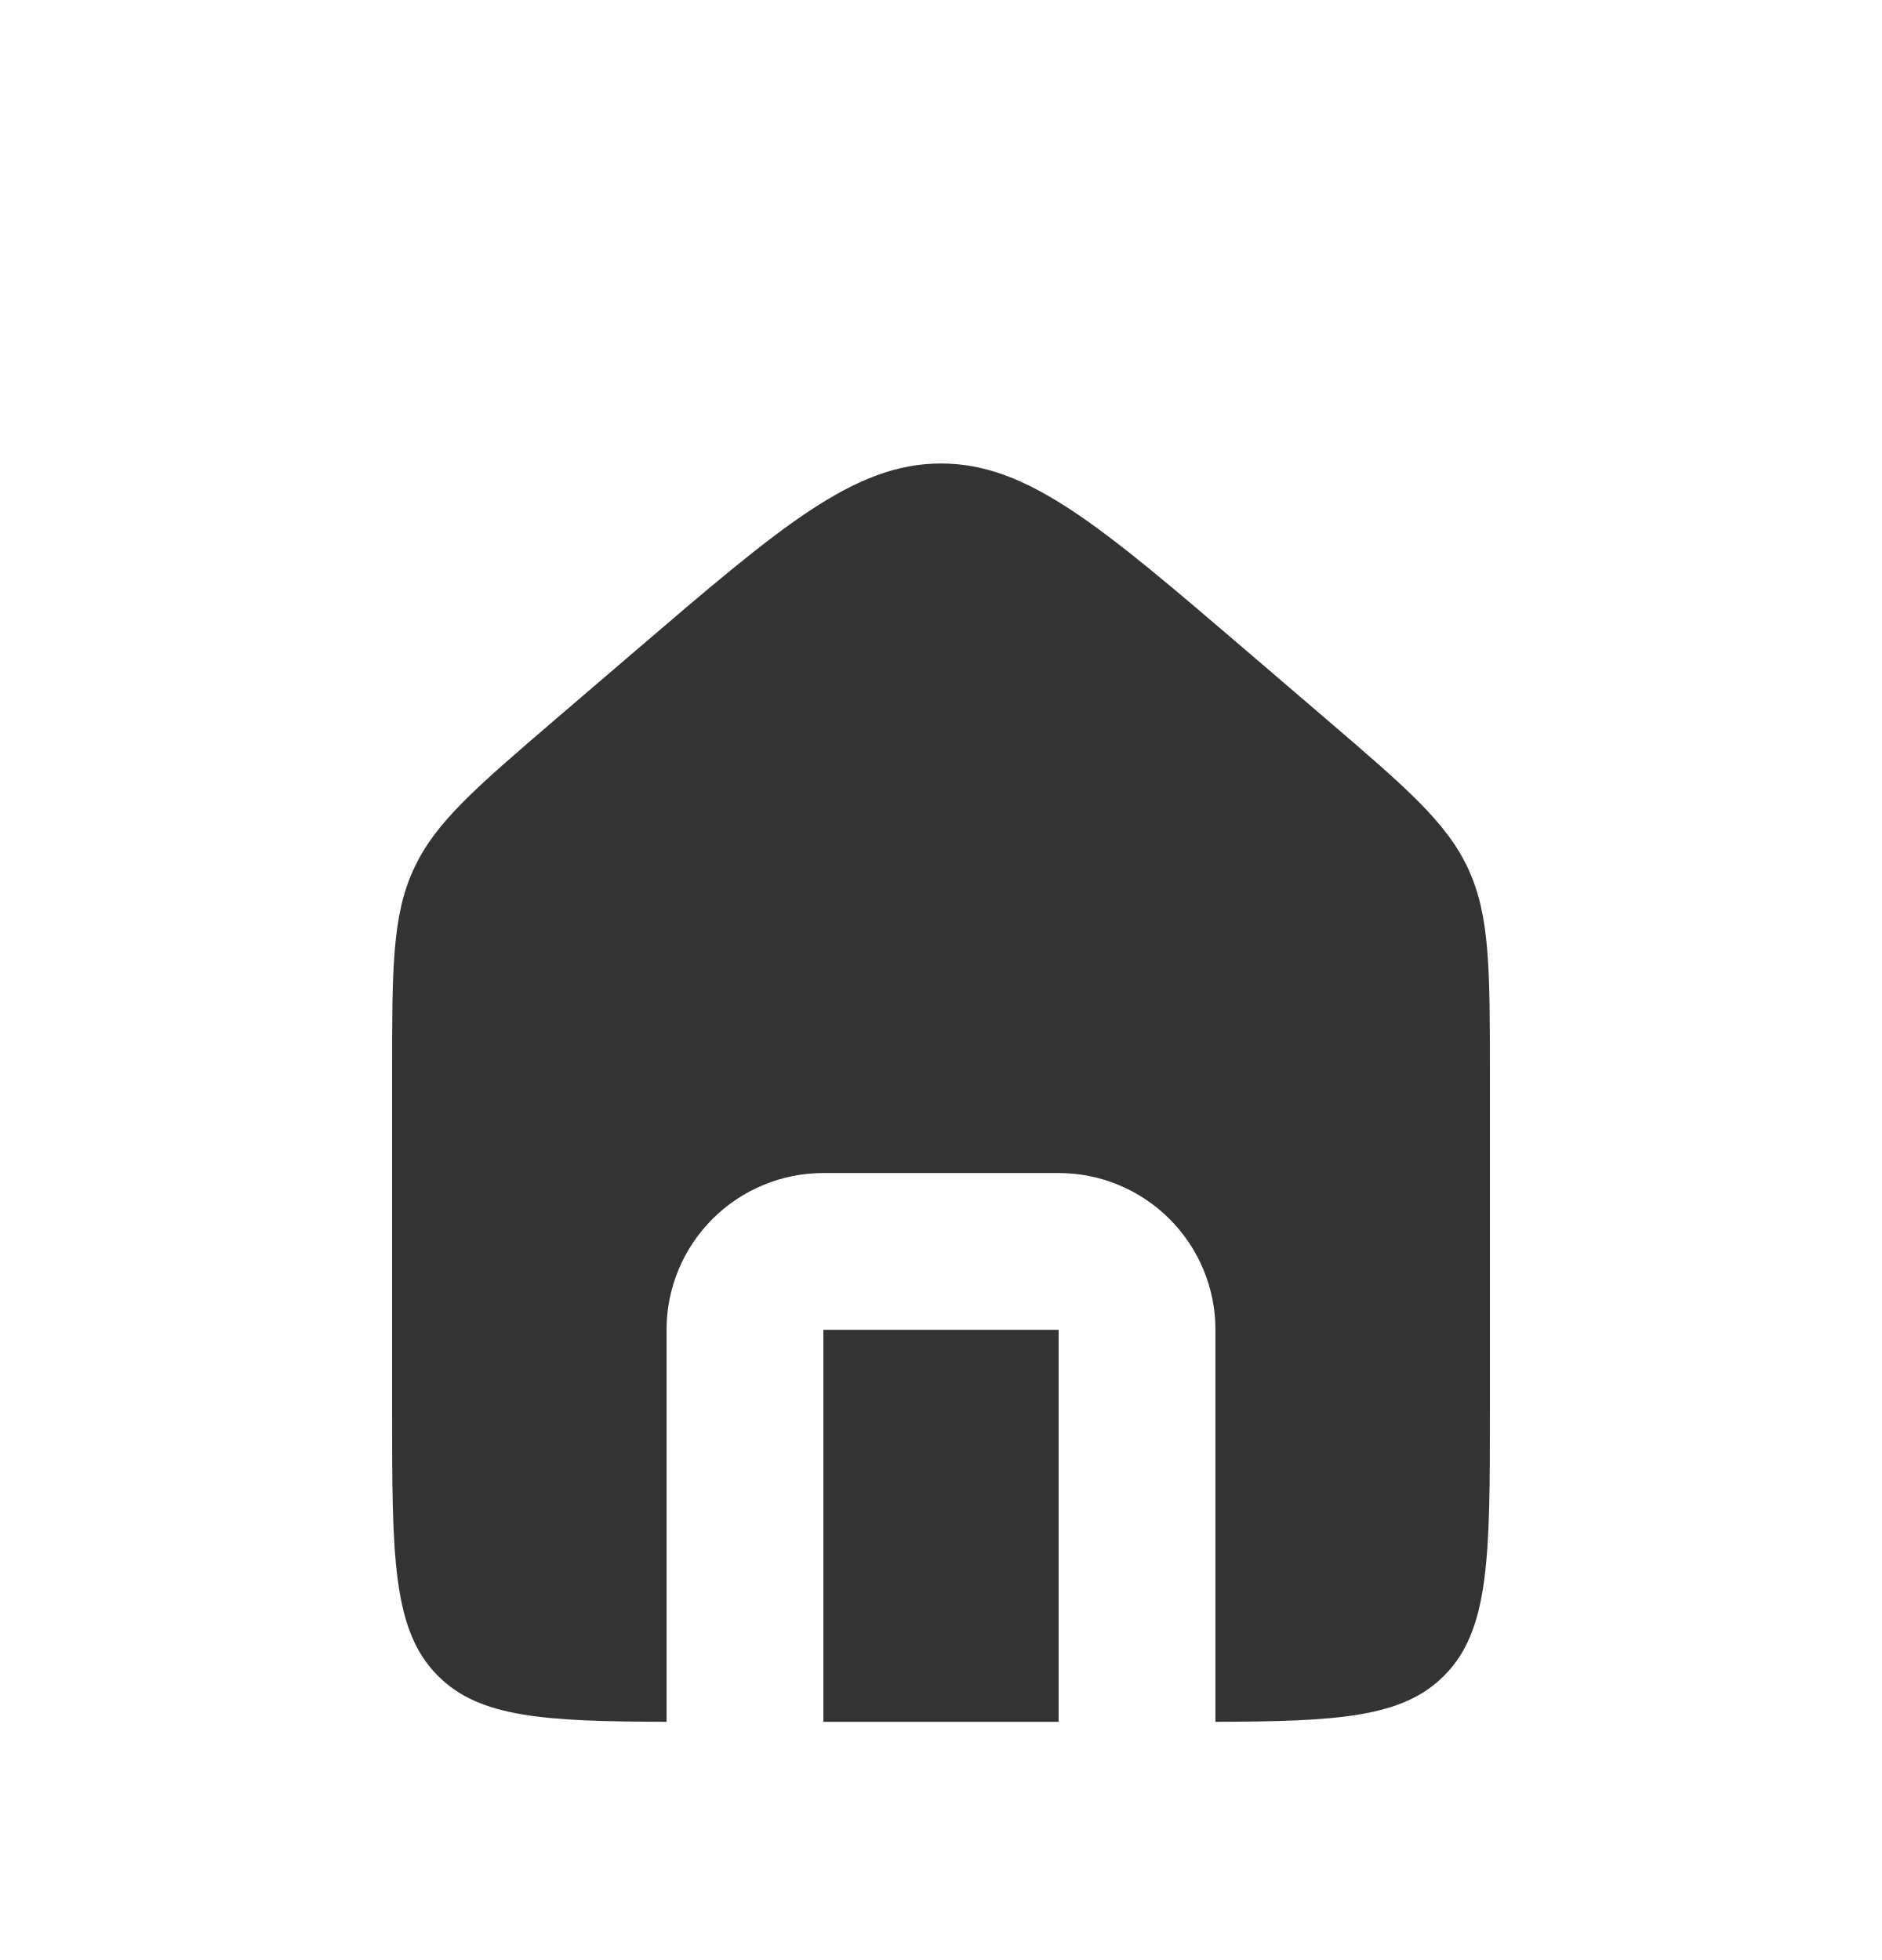
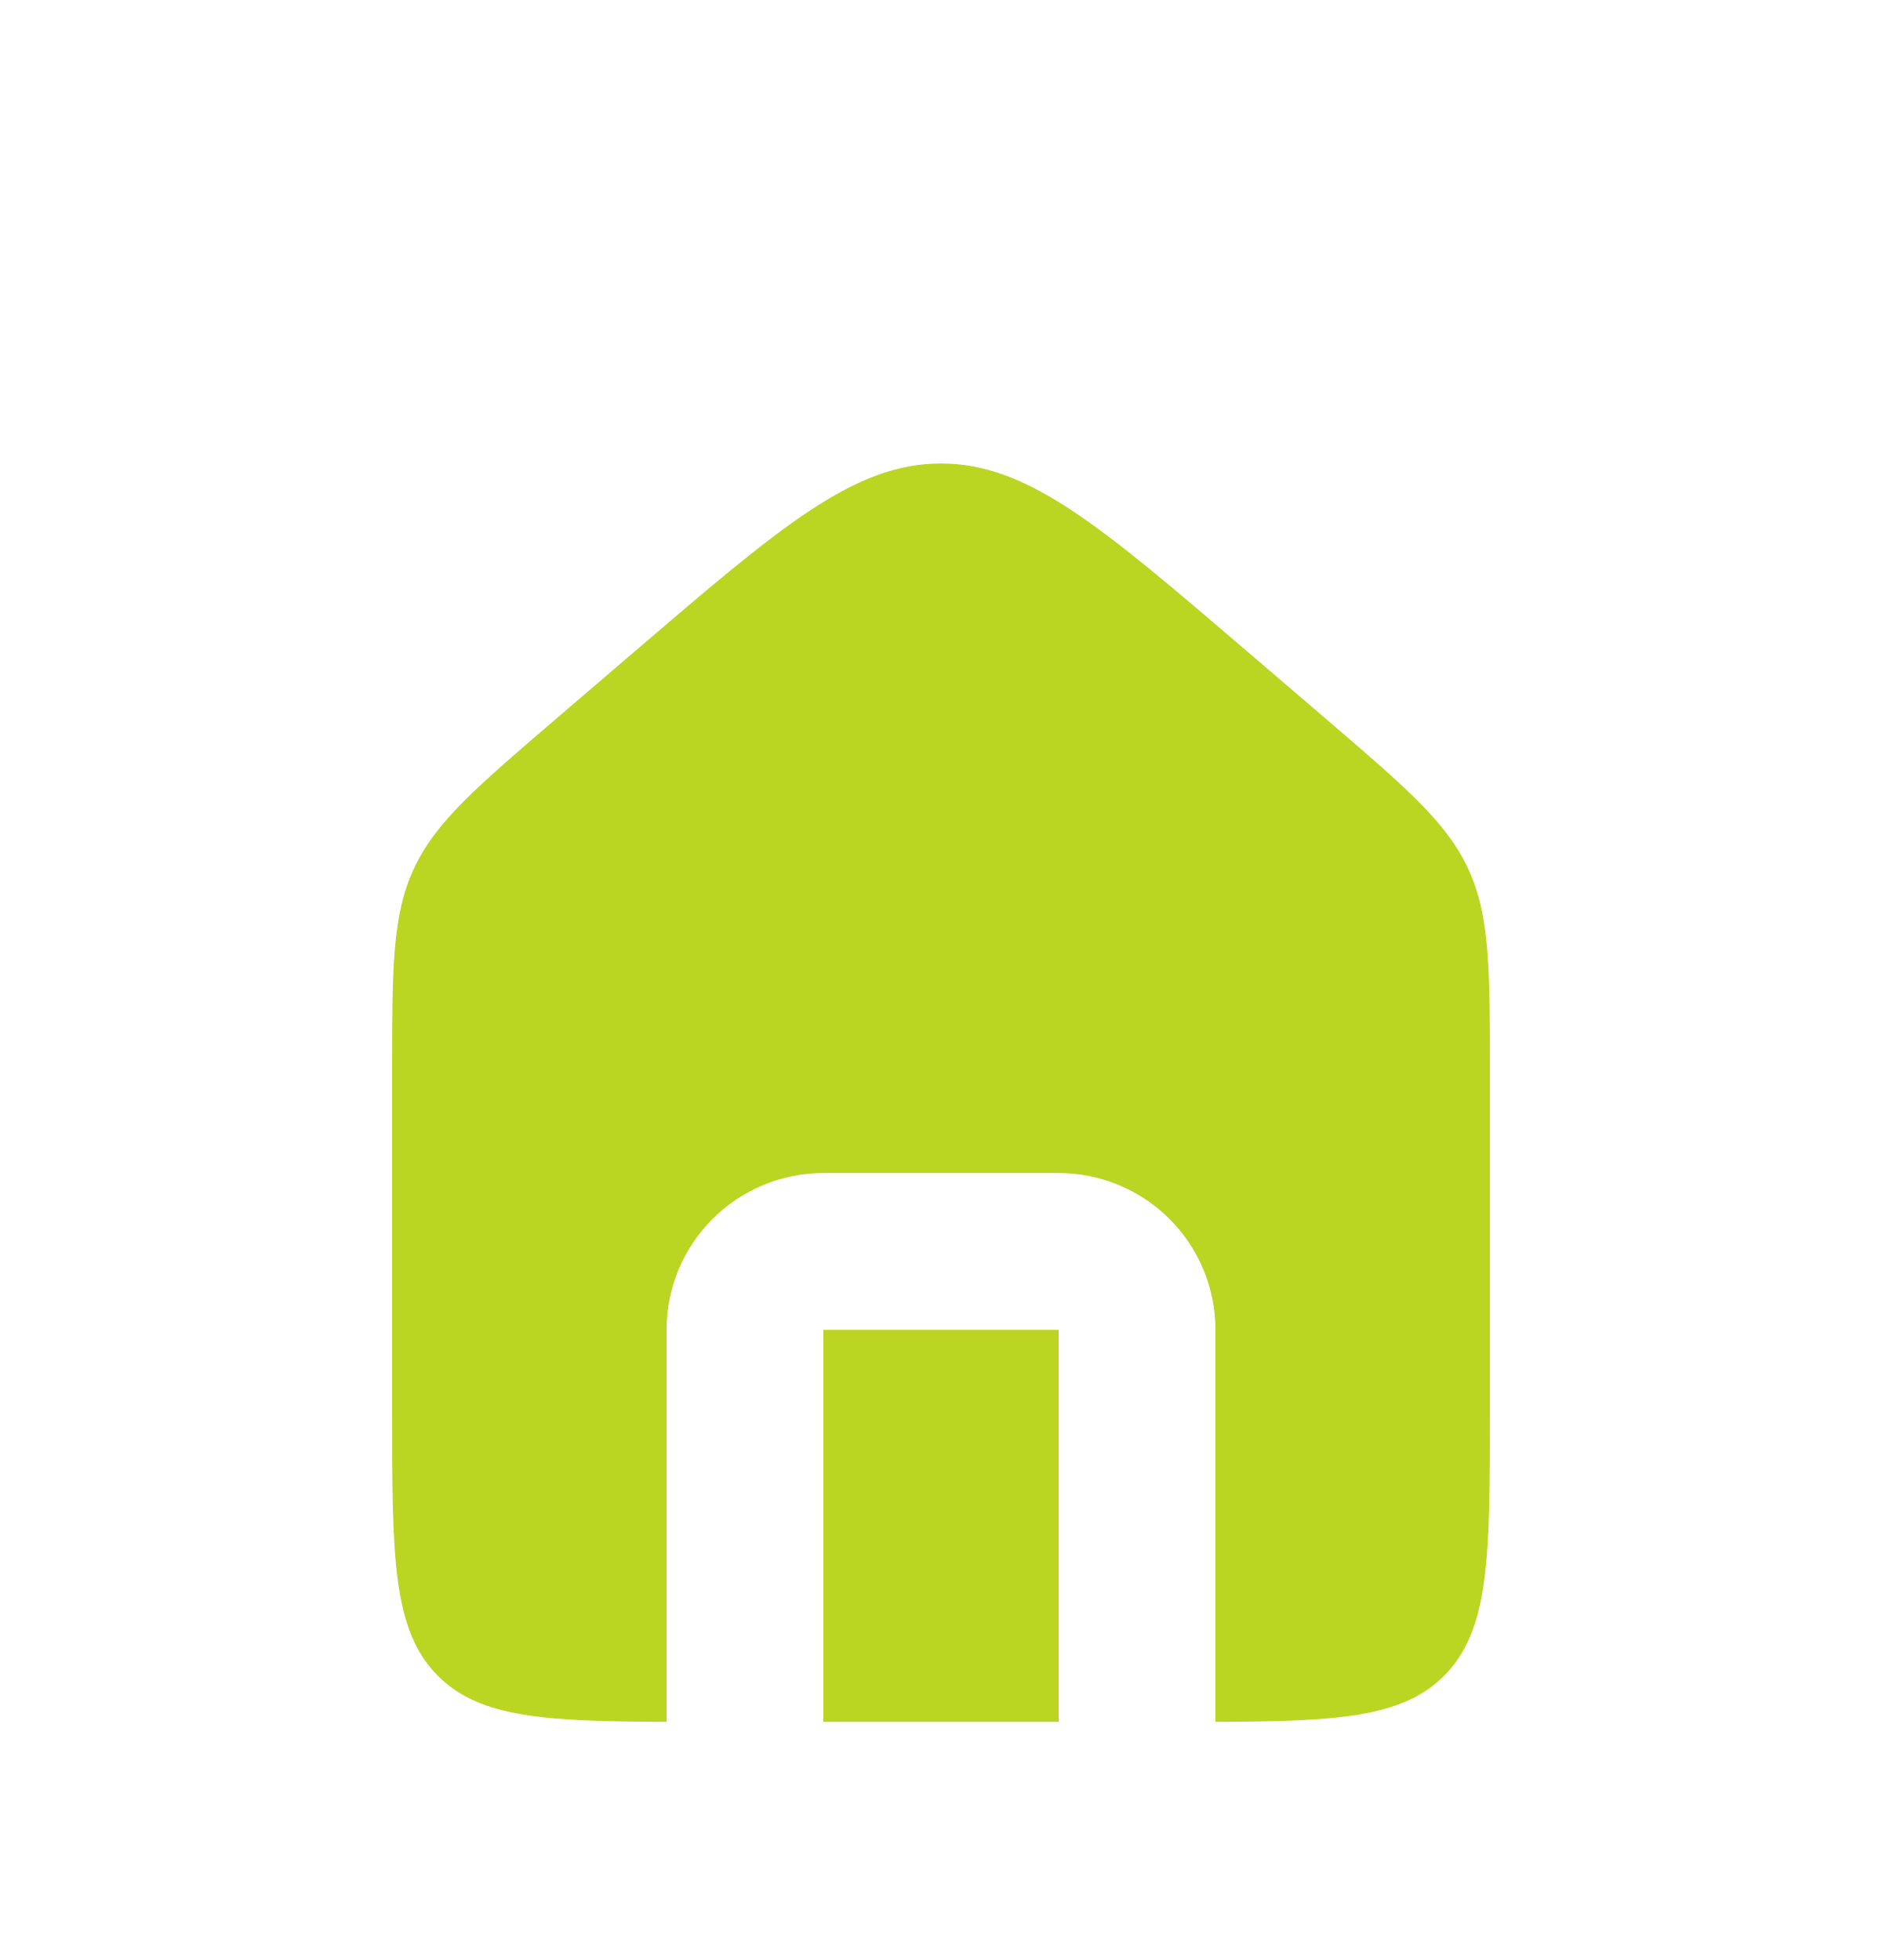
<svg xmlns="http://www.w3.org/2000/svg" width="24" height="25" viewBox="0 0 24 25" fill="none">
-   <path clip-rule="evenodd" d="M5.274 11.088C5 11.685 5 12.364 5 13.722V17.962C5 19.849 5 20.792 5.586 21.377C6.117 21.909 6.943 21.957 8.5 21.962V16.962C8.5 16.431 8.711 15.923 9.086 15.548C9.461 15.173 9.97 14.962 10.5 14.962H13.5C14.03 14.962 14.539 15.173 14.914 15.548C15.289 15.923 15.5 16.431 15.5 16.962V21.962C17.057 21.957 17.883 21.908 18.414 21.376C19 20.79 19 19.848 19 17.962V13.722C19 12.364 19 11.685 18.726 11.088C18.451 10.491 17.936 10.05 16.905 9.166L15.905 8.309C14.04 6.712 13.11 5.912 12 5.912C10.89 5.912 9.959 6.711 8.095 8.308L7.095 9.165C6.065 10.049 5.549 10.49 5.275 11.087M13.5 21.962V16.962H10.5V21.962H13.5Z" fill="#010101" fill-opacity="0.8" />
+   <path fill-rule="evenodd" clip-rule="evenodd" d="M5.274 11.088C5 11.685 5 12.364 5 13.722V17.962C5 19.849 5 20.792 5.586 21.377C6.117 21.909 6.943 21.957 8.5 21.962V16.962C8.5 16.431 8.711 15.923 9.086 15.548C9.461 15.173 9.97 14.962 10.5 14.962H13.5C14.03 14.962 14.539 15.173 14.914 15.548C15.289 15.923 15.5 16.431 15.5 16.962V21.962C17.057 21.957 17.883 21.908 18.414 21.376C19 20.79 19 19.848 19 17.962V13.722C19 12.364 19 11.685 18.726 11.088C18.451 10.491 17.936 10.05 16.905 9.166L15.905 8.309C14.04 6.712 13.11 5.912 12 5.912C10.89 5.912 9.959 6.711 8.095 8.308L7.095 9.165C6.065 10.049 5.549 10.49 5.275 11.087M13.5 21.962V16.962H10.5V21.962H13.5Z" fill="#BBD523" />
</svg>
